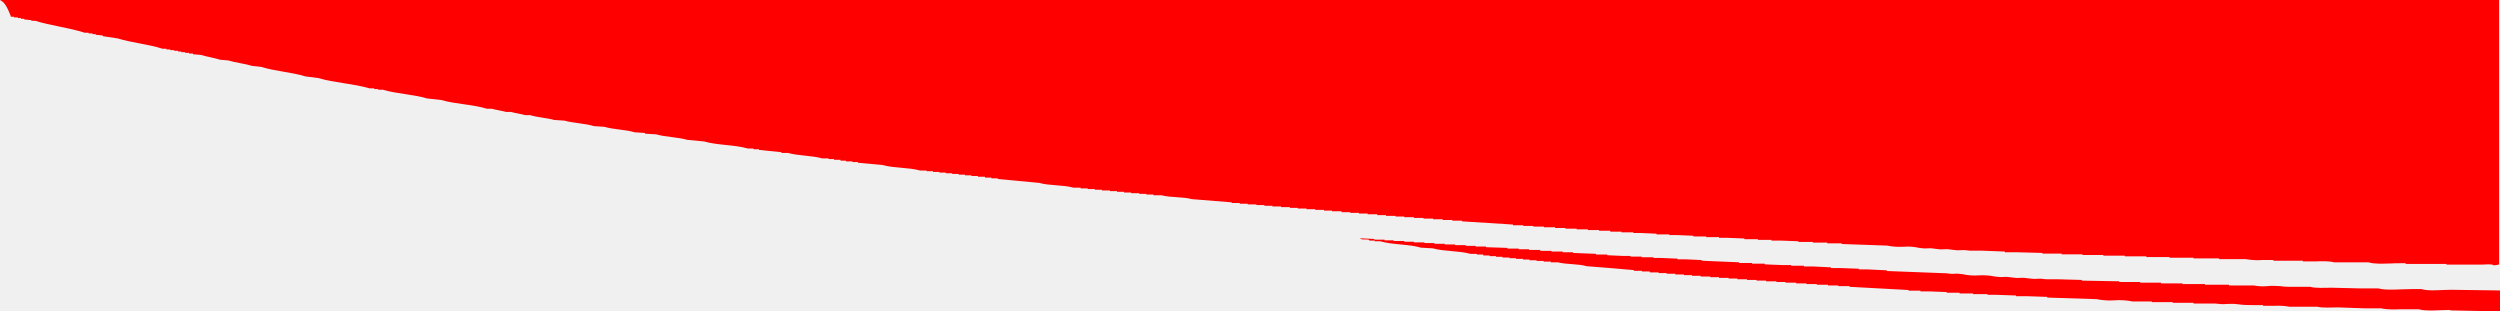
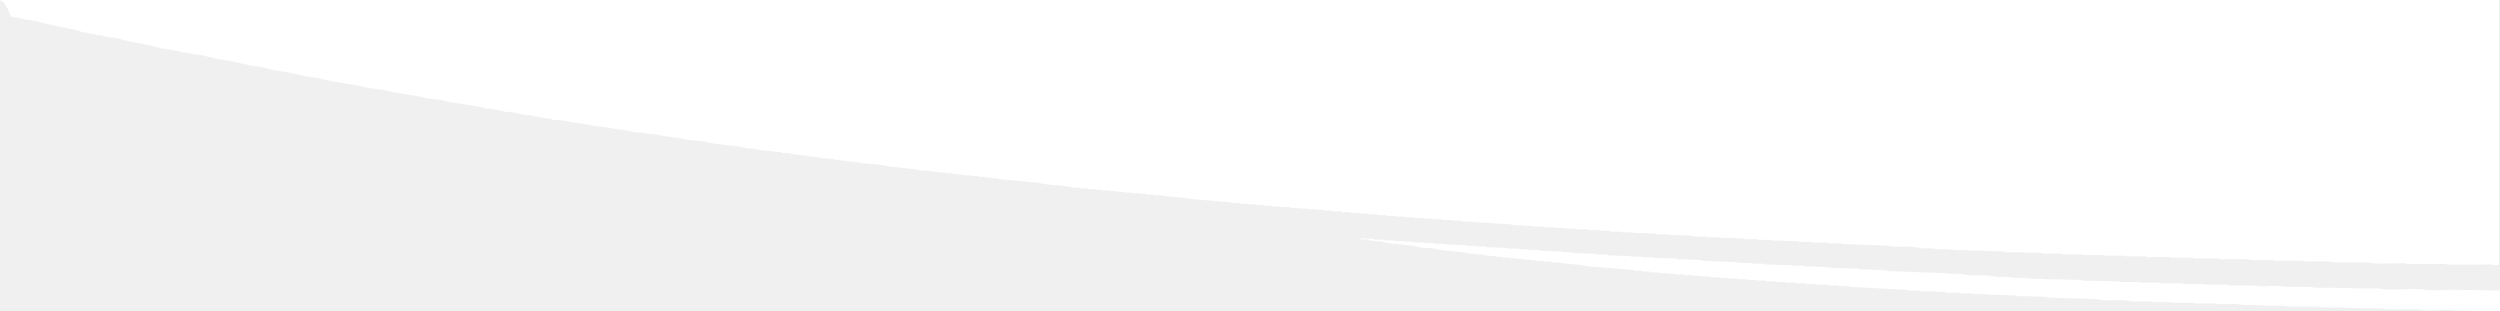
<svg xmlns="http://www.w3.org/2000/svg" version="1.1" viewBox="0 0 1092.2 135.8">
  <defs>
    <style>
      .cls-1 {
-         fill: red;
+         fill: #fff;
      }
    </style>
  </defs>
  <g>
    <g id="Layer_1">
      <path id="Union_1" class="cls-1" d="M1070.2,135.4c-4.2,0-10,.7-13.6-.3h-3.8c-1.1,0-2.3,0-3.5,0-3.2.1-6.6.2-9-.4h-7.3l-11.5-.4c-2.9,0-6.8.3-9.1-.3h-12.2c-2.1-.4-4.3-.5-6.4-.4-.7,0-1.4,0-2,0h-3.1v-.3h-3.5c-2.6,0-5.1,0-7.7-.4-1.6-.2-3.1-.2-4.7-.1-1.7.2-3.4,0-5.1-.2h-9.4v-.3h-9.1v-.3h-9.1v-.3h-8.4c-2.6-.5-5.2-.7-7.9-.5-2.6.2-5.3,0-7.8-.5-7.2-.2-14.4-.5-21.6-.7v-.3l-9.1-.3h-4.5v-.3l-8.7-.3h-3.8v-.3h-6.3v-.3h-5.9v-.3h-5.6v-.3l-7.7-.3h-3.8v-.3h-5.2v-.3c-8.6-.5-17.2-.9-25.8-1.4v-.3h-4.9v-.3h-4.5v-.3h-4.9v-.3h-4.5v-.3h-4.5v-.3h-4.5c-.5-.1.1-.3-.3-.3h-3.8v-.3h-4.5v-.3h-4.2v-.3h-4.2v-.3h-4.2v-.3h-3.8v-.3h-4.2v-.3h-3.8v-.3h-4.2v-.3h-3.8v-.3h-3.5v-.3h-3.8v-.3h-3.8v-.3h-3.5v-.3h-3.8v-.4h-3.5v-.3h-3.5v-.3c-6.9-.6-13.7-1.2-20.6-1.7-3.7-1.1-8.8-.7-12.6-1.7h-3.1v-.3h-3.1v-.3h-3.1v-.3h-3.1v-.3h-2.8v-.3h-3.1v-.3h-2.8v-.3h-3.1v-.3h-2.8v-.3h-2.8v-.3h-2.8v-.4h-2.8v-.3h-2.8c-5-1.4-11.4-1-16.4-2.4l-5.2-.3c-5.4-1.6-12.4-1.2-17.8-2.8h-2.4v-.3h-2.4v-.3c-.6-.2-1.3-.2-1.9-.2-.8.1-1.6,0-2.2-.5l6.3.3v.3h4.5v.3h3.8c.5,0-.1.2.3.3h4.5v.3h4.2v.3h4.5s0,.3.7.3h3.8v.3h4.5v.3h4.5v.3h4.5s0,.3.7.3h3.8v.3h4.5v.3l9.4.3v.3h4.9v.3h4.5v.3h4.9v.4h4.9v.3h4.9v.3h4.5v.3l10.1.4v.3h4.9v.3l6.6.3h3.5v.3h4.9v.3h5.2v.3h3.5l7,.3v.3h3.5l7,.3v.3l16.4.7v.3h5.6v.3h5.6v.3l7.7.3h3.8v.3h5.6v.3h3.8l8,.4v.3h3.8l8.4.3v.3h3.8l8.4.4v.3c8.7.3,17.4.7,26.2,1,1.1.2,2.2.3,3.3.2,1.2-.1,2.5,0,3.7.2,2.3.5,4.6.7,7,.5,2.3-.1,4.7,0,7,.5,1.3.2,2.5.3,3.8.2,1.2-.1,2.3,0,3.5.2,1.3.2,2.6.3,3.8.2,1.2-.1,2.3,0,3.5.2,1.3.2,2.6.3,3.9.2,1.3-.1,2.5,0,3.8.2h4.9l10.8.3v.3l16.4.3v.3h9.1v.3h9.1v.3h9.4v.3h9.8v.3h10.5v.3h10.8c2,.4,4,.5,6,.3,1.8-.2,3.7-.1,5.5,0,1.3.2,2.6.3,3.8.3h9.4c2.4.7,6.4.4,9.4.4l12.6.3h7.7c3.6,1,10,.3,14.3.3h4.5c3.4,1,8.9.3,12.9.3,7.3.1,14.7.2,22,.3v9.1c-7.3-.1-14.7-.2-22-.4ZM7.2,0h1084.6v115.5c-.8.3-1.6.4-2.4.4-.8-.7-3.7-.3-5.2-.3h0s-15.4,0-15.4,0v-.3h-17.8v-.3h-2.4c-1.3,0-2.7,0-4.1.1-3.5.1-7.2.3-9.8-.5h-15c-2.2-.6-5.3-.5-8.3-.4-1.3,0-2.5,0-3.6,0h-1.7v-.3h-12.9v-.3h-1.4c-1.1,0-2.3,0-3.5,0-2.4.2-4.9,0-7.3-.4h-11.5v-.3h-11.2v-.3h-10.5v-.3h-10.1v-.3h-9.4v-.3h-9.4v-.3h-9.1v-.3h-9.1v-.3h-8.4v-.3l-11.5-.3h-4.9v-.3l-10.5-.4h-4.9c-1.3-.2-2.5-.3-3.8-.2-1.3.1-2.6,0-3.9-.2-1.2-.2-2.3-.3-3.5-.2-1.3.1-2.6,0-3.8-.2-1.1-.2-2.2-.3-3.3-.2-1.2.1-2.5,0-3.7-.2-2.3-.5-4.6-.7-7-.5-2.3.1-4.7,0-7-.5-6.6-.2-13.3-.5-19.9-.7v-.3h-6.3v-.3h-6.3v-.3h-6.3v-.3l-8-.3h-3.8v-.3h-5.9v-.3h-5.9v-.3l-7.3-.3h-3.8v-.3h-5.6v-.3h-5.6v-.3l-7-.3h-3.5v-.3h-5.6v-.3l-6.6-.3h-3.5v-.3h-5.2v-.3h-4.9v-.4h-4.9v-.3h-4.9v-.3h-4.9v-.3h-4.9v-.3h-4.5v-.3h-4.9v-.3h-4.5s0-.3-.7-.3h-3.8v-.3h-4.5v-.3c-7.4-.5-14.9-.9-22.3-1.4v-.3h-4.2v-.3h-4.2v-.3h-4.2v-.3h-4.2v-.3h-4.2v-.3h-4.2v-.3h-3.8v-.3h-4.2v-.3h-3.8v-.4h-4.2v-.3h-3.8v-.3h-3.8v-.3h-3.8v-.4h-4.2v-.3h-3.5v-.3h-3.8v-.3h-3.8v-.3h-3.8v-.3h-3.5v-.3h-3.8v-.3h-3.8v-.3h-3.5v-.3h-3.5v-.3h-3.8v-.3h-3.5v-.3h-3.5v-.3c-5.8-.5-11.6-.9-17.4-1.4-3.9-1.1-9.3-.6-13.3-1.7h-3.5v-.3h-3.1v-.3h-3.1v-.3h-3.5v-.3h-3.1v-.3h-3.1v-.3h-3.1v-.3h-3.5v-.3h-3.1v-.3h-3.1v-.3h-3.1v-.3h-3.1c-4.5-1.3-10.5-.8-15-2.1l-18.1-1.7v-.3h-2.8v-.3h-2.8v-.4h-3.1v-.3h-2.8v-.3h-2.8v-.3h-2.8v-.3h-2.8v-.3h-2.8v-.3h-2.8v-.3h-2.8v-.3h-2.8v-.3h-2.8c-5-1.4-11.5-1-16.4-2.4l-10.8-1v-.3h-2.4v-.3h-2.8v-.3h-2.4v-.4h-2.8v-.3h-2.4v-.3h-2.8c-4.5-1.3-10.5-1.1-15-2.4h-2.8v-.3l-9.8-1v-.3h-2.4v-.3h-2.4c-5.9-1.7-13.3-1.4-19.2-3.1l-7.3-.7c-4.1-1.2-9.5-1.2-13.6-2.4l-4.9-.3v-.3l-4.5-.3c-4-1.2-9.2-1.2-13.3-2.4l-4.5-.3c-3.9-1.2-9-1.3-12.9-2.4l-4.5-.3c-3.2-.9-7.3-1.1-10.5-2.1h-2.1c-1.8-.5-4.5-.9-6.3-1.4h-2.1c-1.8-.5-4.5-.9-6.3-1.4h-2.1c-6.1-1.9-13.8-2-19.9-3.8l-6.3-.7c-5.9-1.8-13.3-2-19.2-3.8h-2.1v-.3h-1.7v-.3h-2.1c-7-2.1-15.4-2.4-22.3-4.5l-5.6-.7c-6.1-1.9-13.5-2.3-19.5-4.2l-3.8-.4c-3.2-1-7.3-1.4-10.5-2.4l-3.5-.3c-2.5-.8-5.8-1.3-8.4-2.1l-3.5-.3v-.3h-1.7v-.3h-1.7v-.3h-1.7v-.3h-1.4v-.3h-1.7v-.3h-1.7v-.3h-1.7v-.3h-1.7c-6.1-2-13.4-2.6-19.5-4.5l-6.6-1v-.3l-3.1-.3v-.3h-1.4v-.3h-1.7v-.3h-1.7c-6.8-2.2-14.9-3.1-21.6-5.2h-1.7v-.3l-3.1-.3v-.3h-1.4v-.3h-1.4v-.3h-1.7v-.3h-1.4v-.3C2.1.3.8.7,0,0h7.2Z" />
    </g>
  </g>
</svg>
